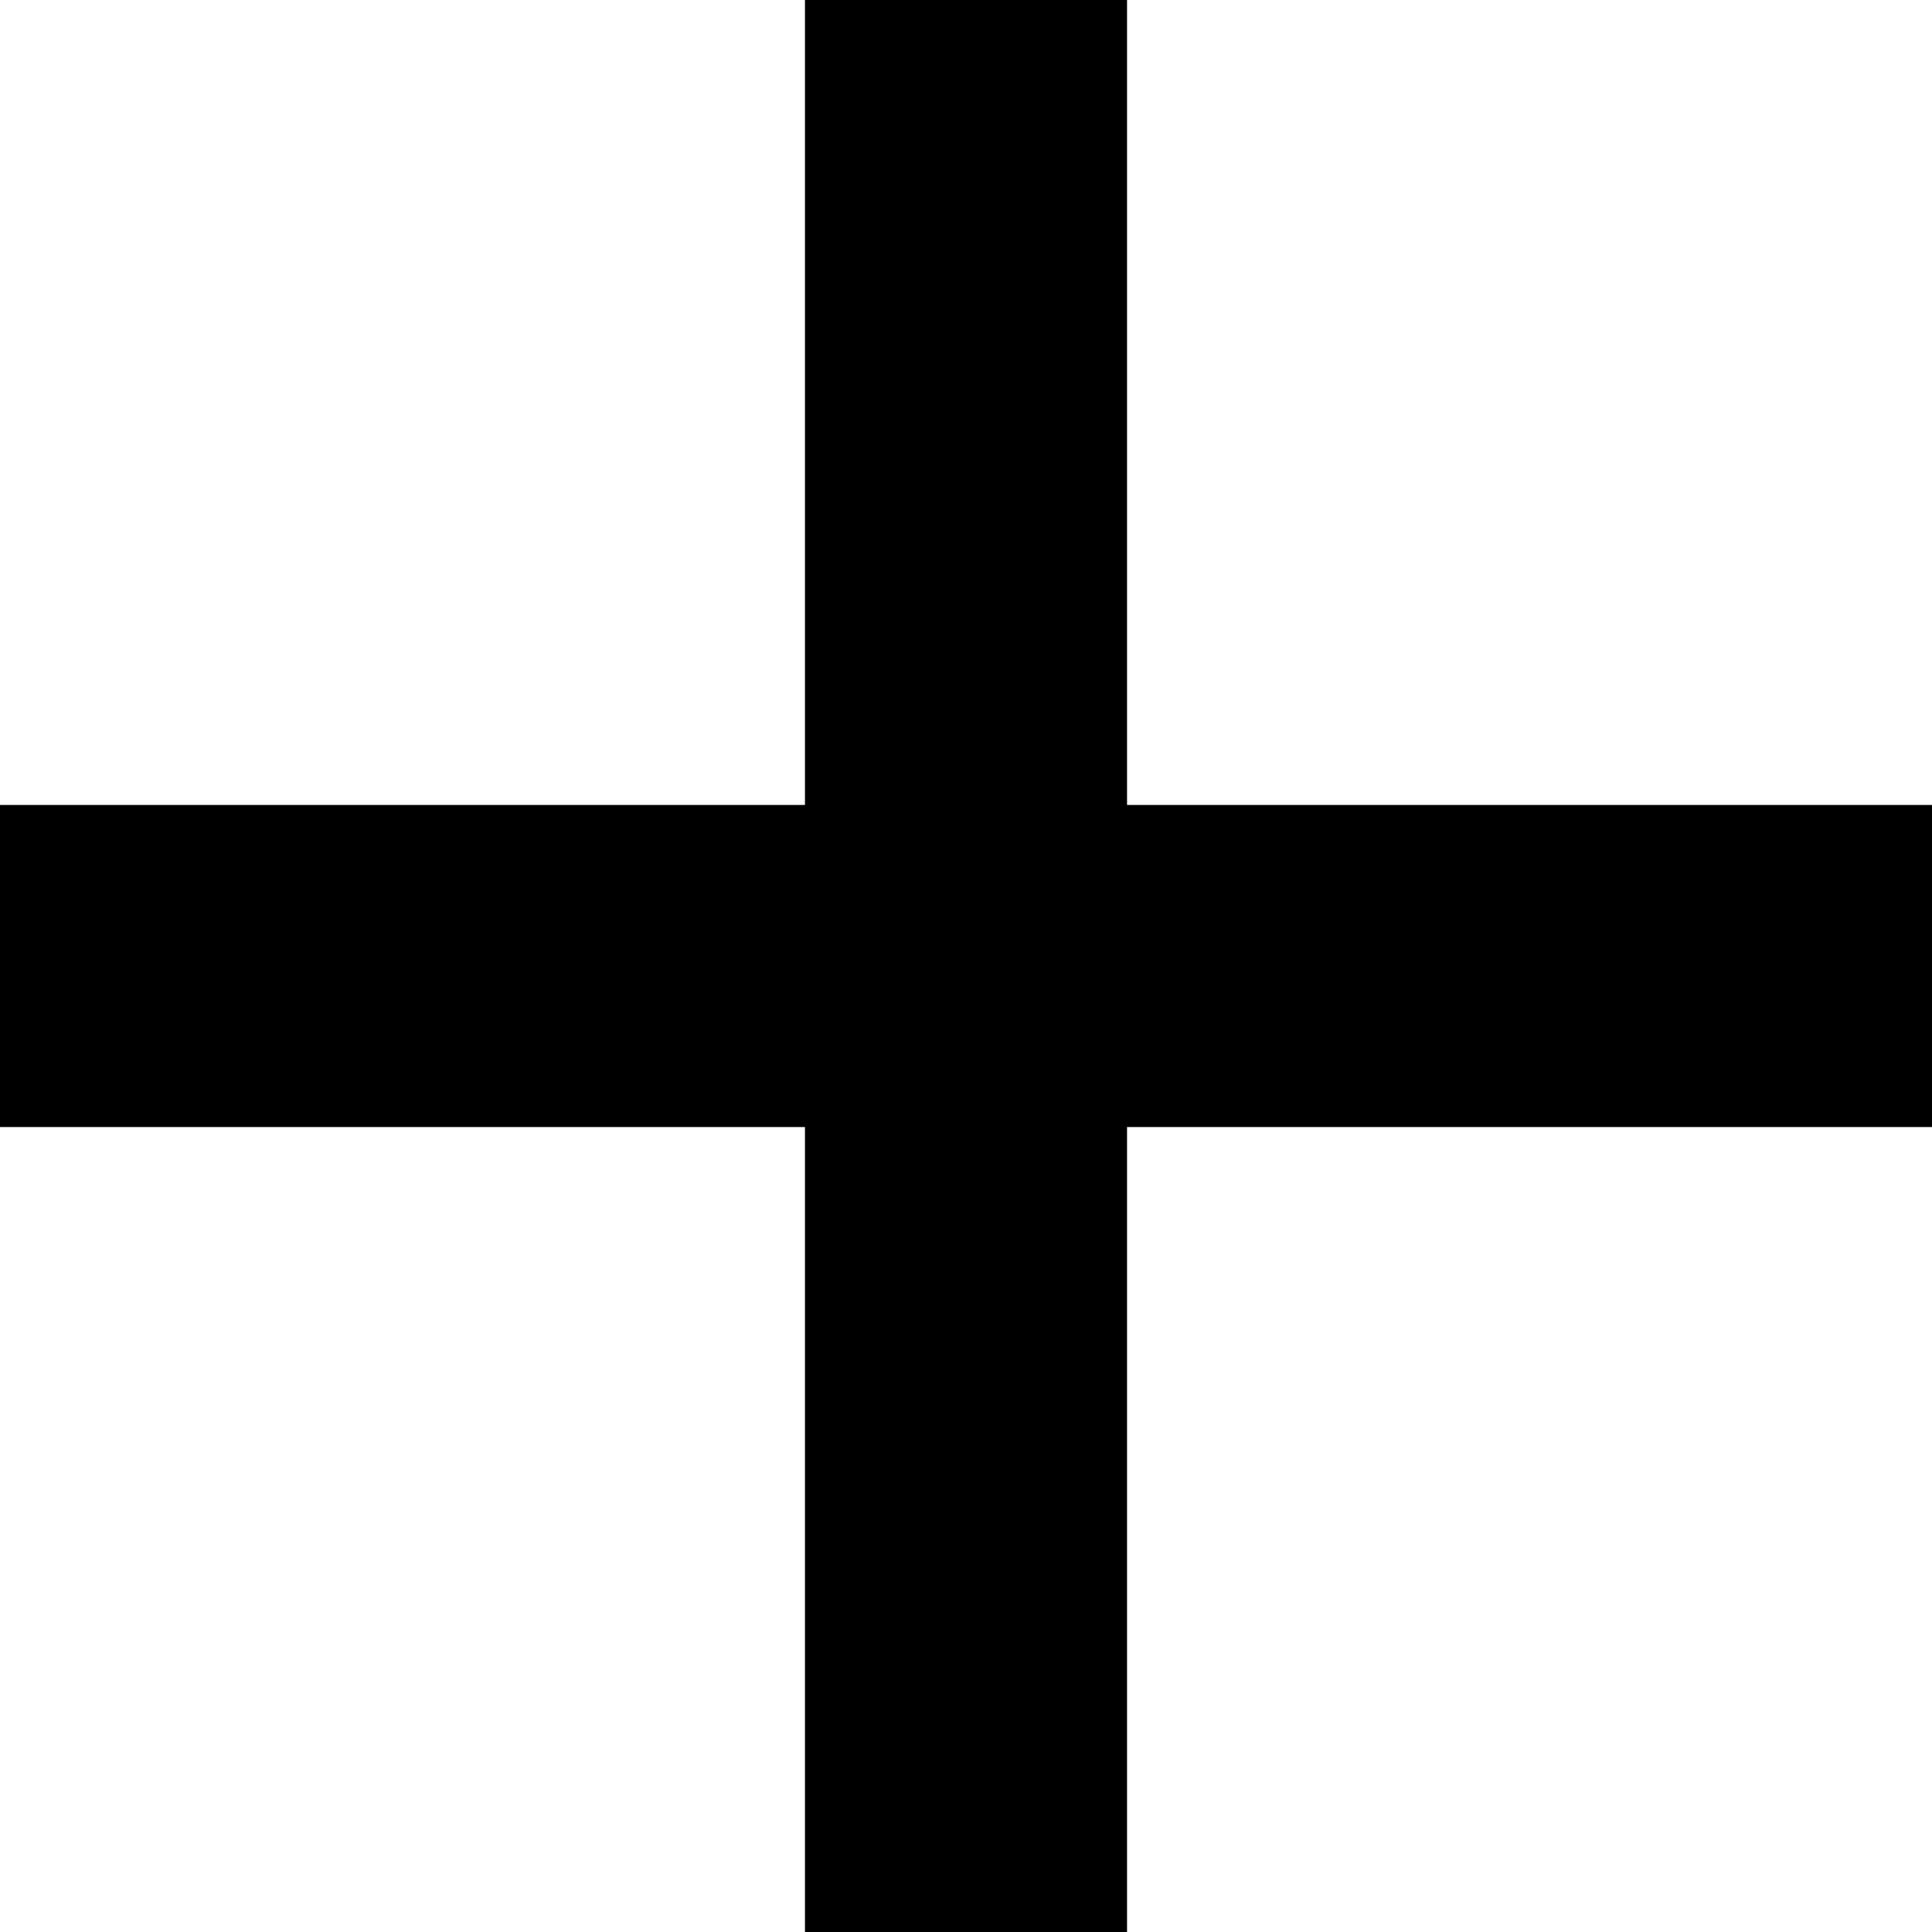
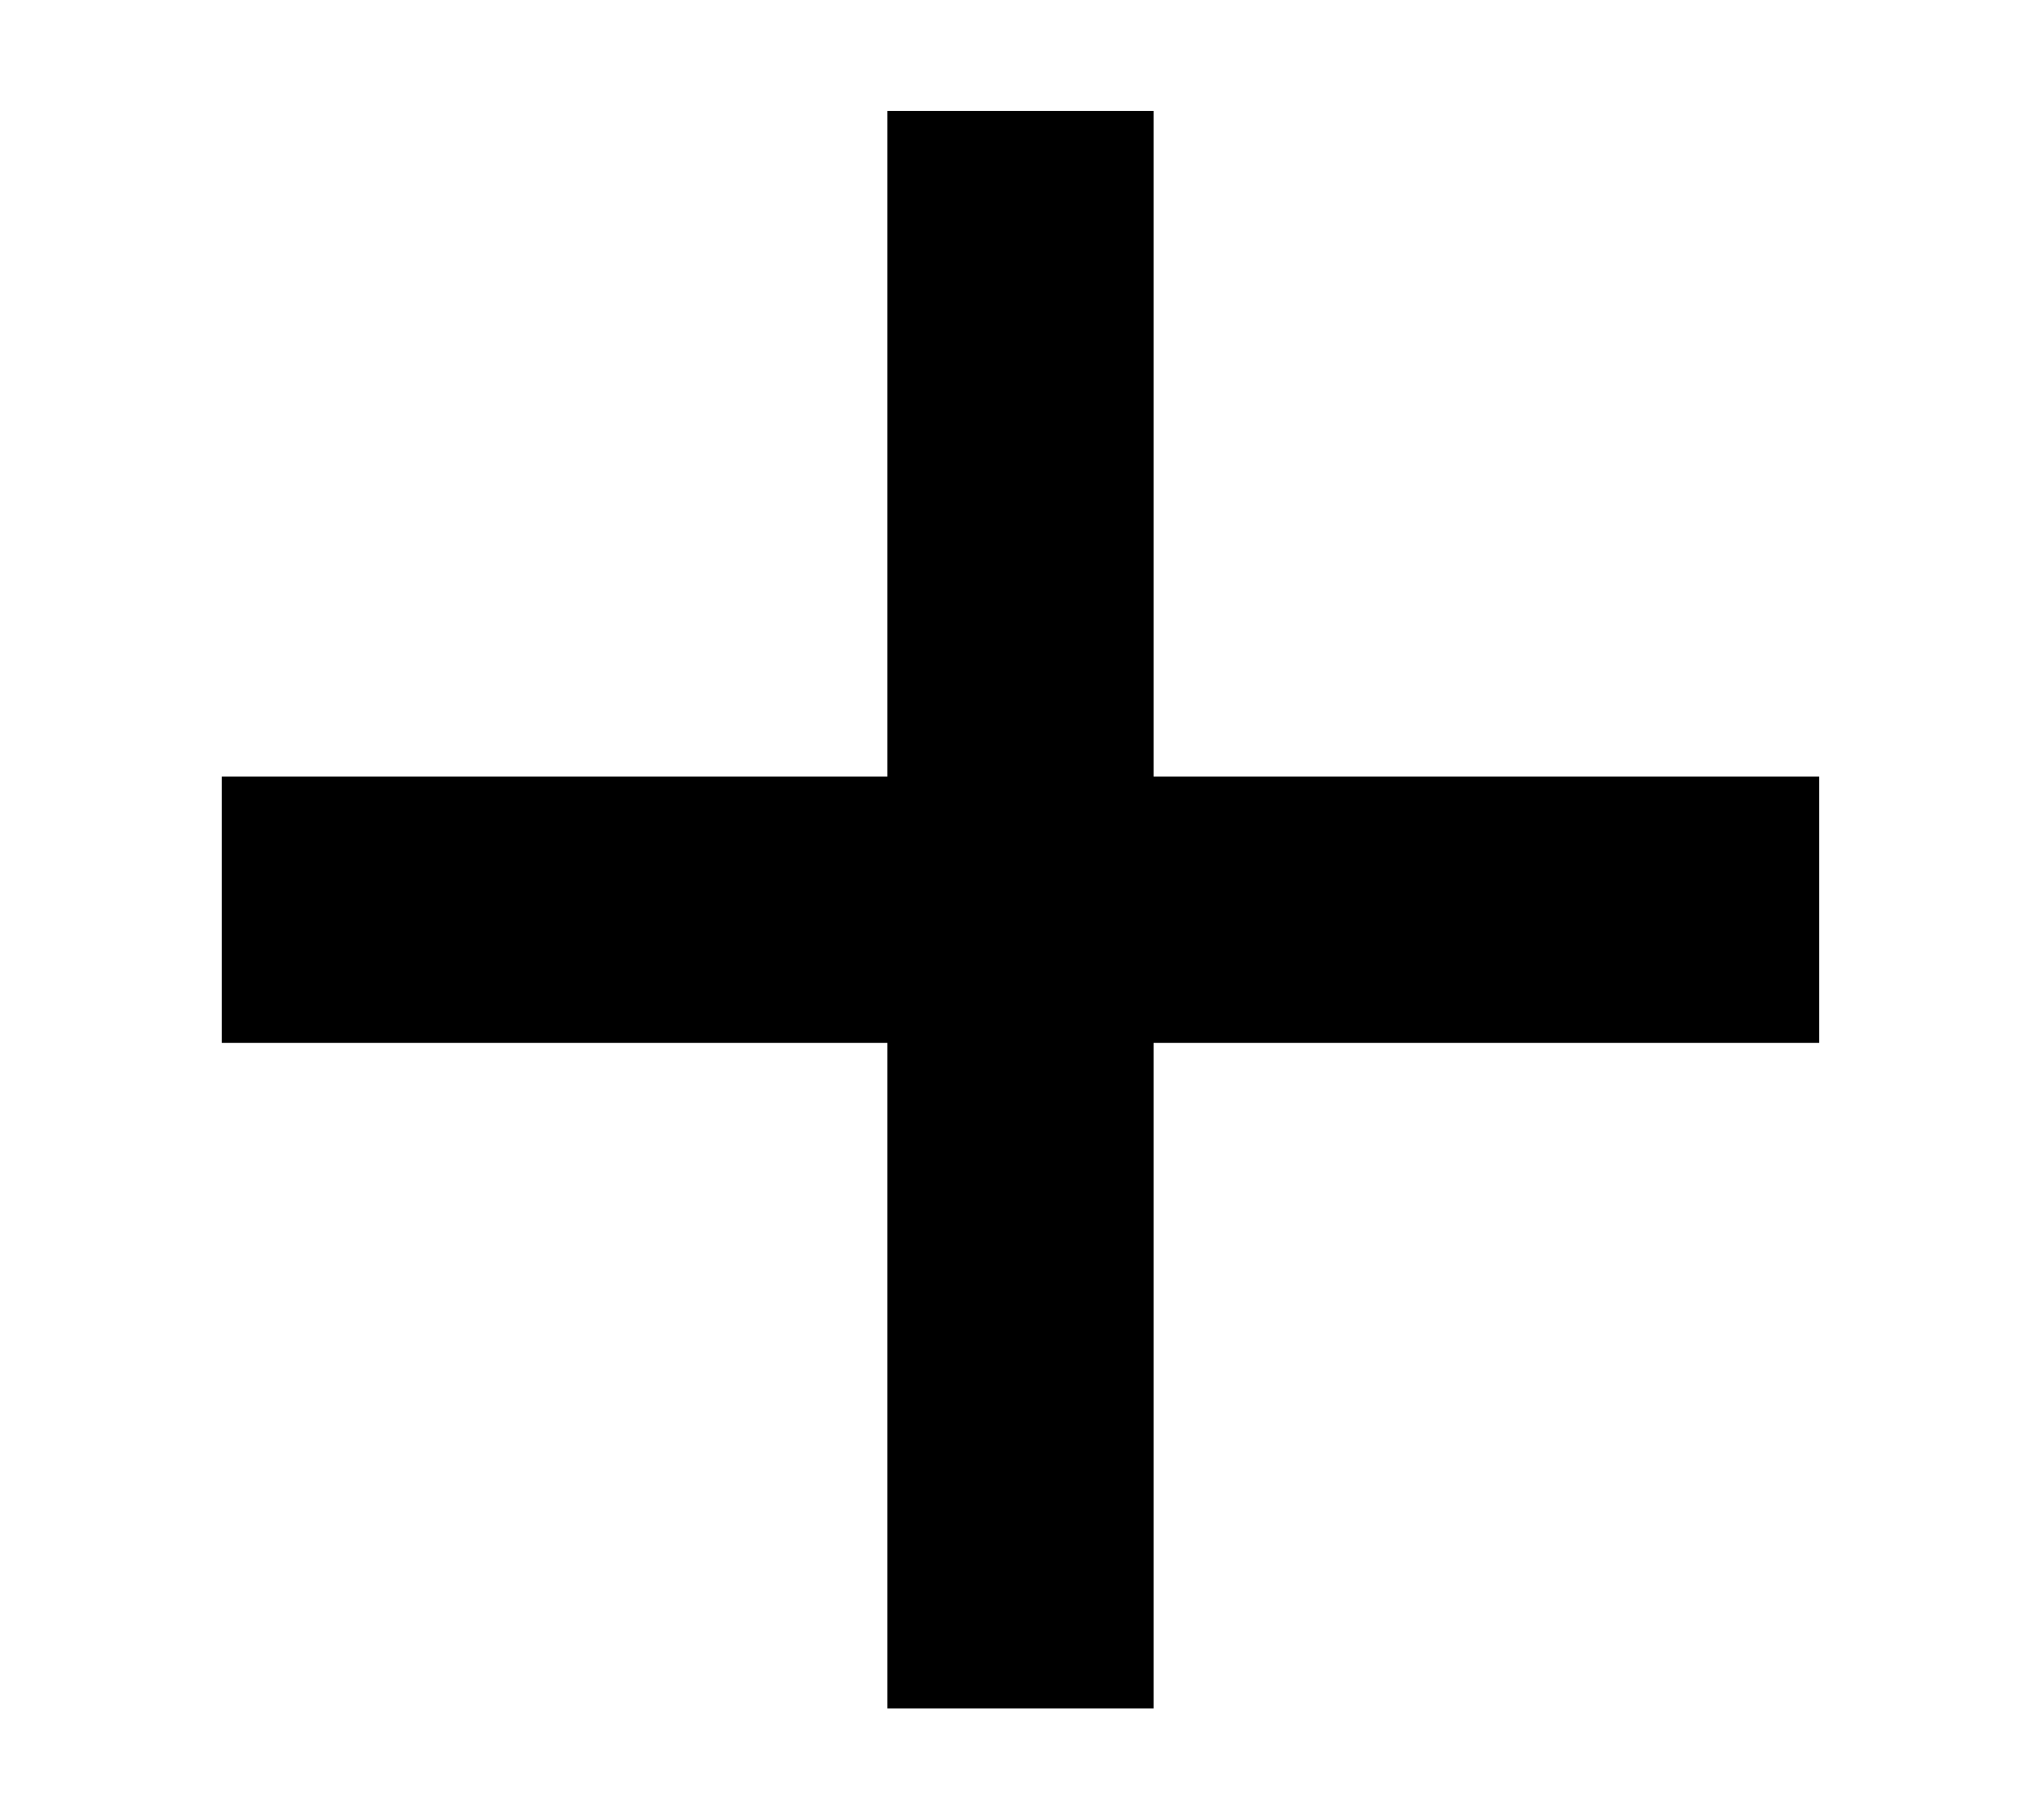
- <svg xmlns="http://www.w3.org/2000/svg" viewBox="0 0 36 36">
-   <path fill-rule="evenodd" d="M15 0v15H0v6h15v15h6v-15h15v-6H21V0z" style="line-height:normal;text-indent:0;text-align:start;text-decoration-line:none;text-decoration-style:solid;text-decoration-color:#000000;text-transform:none;block-progression:tb;isolation:auto;mix-blend-mode:normal" color="#000" font-family="sans-serif" white-space="normal" overflow="visible" solid-color="#000000" />
+ <svg xmlns="http://www.w3.org/2000/svg" version="1.1" width="46" height="41" id="svg3421">
+   <defs id="defs3423" />
+   <g transform="translate(-45.57143,-60.43361)" id="layer1">
+     <path d="m 65.571,62.934 0,15 -15,0 0,6 15,0 0,15 6,0 0,-15 15,0 0,-6 -15,0 0,-15 z" id="path4213" style="font-size:medium;font-style:normal;font-variant:normal;font-weight:normal;font-stretch:normal;text-indent:0;text-align:start;text-decoration:none;line-height:normal;letter-spacing:normal;word-spacing:normal;text-transform:none;direction:ltr;block-progression:tb;writing-mode:lr-tb;text-anchor:start;baseline-shift:baseline;color:#000000;fill:#000000;fill-opacity:1;fill-rule:evenodd;stroke:none;visibility:visible;display:inline;overflow:visible;enable-background:accumulate;font-family:sans-serif" />
+   </g>
</svg>
